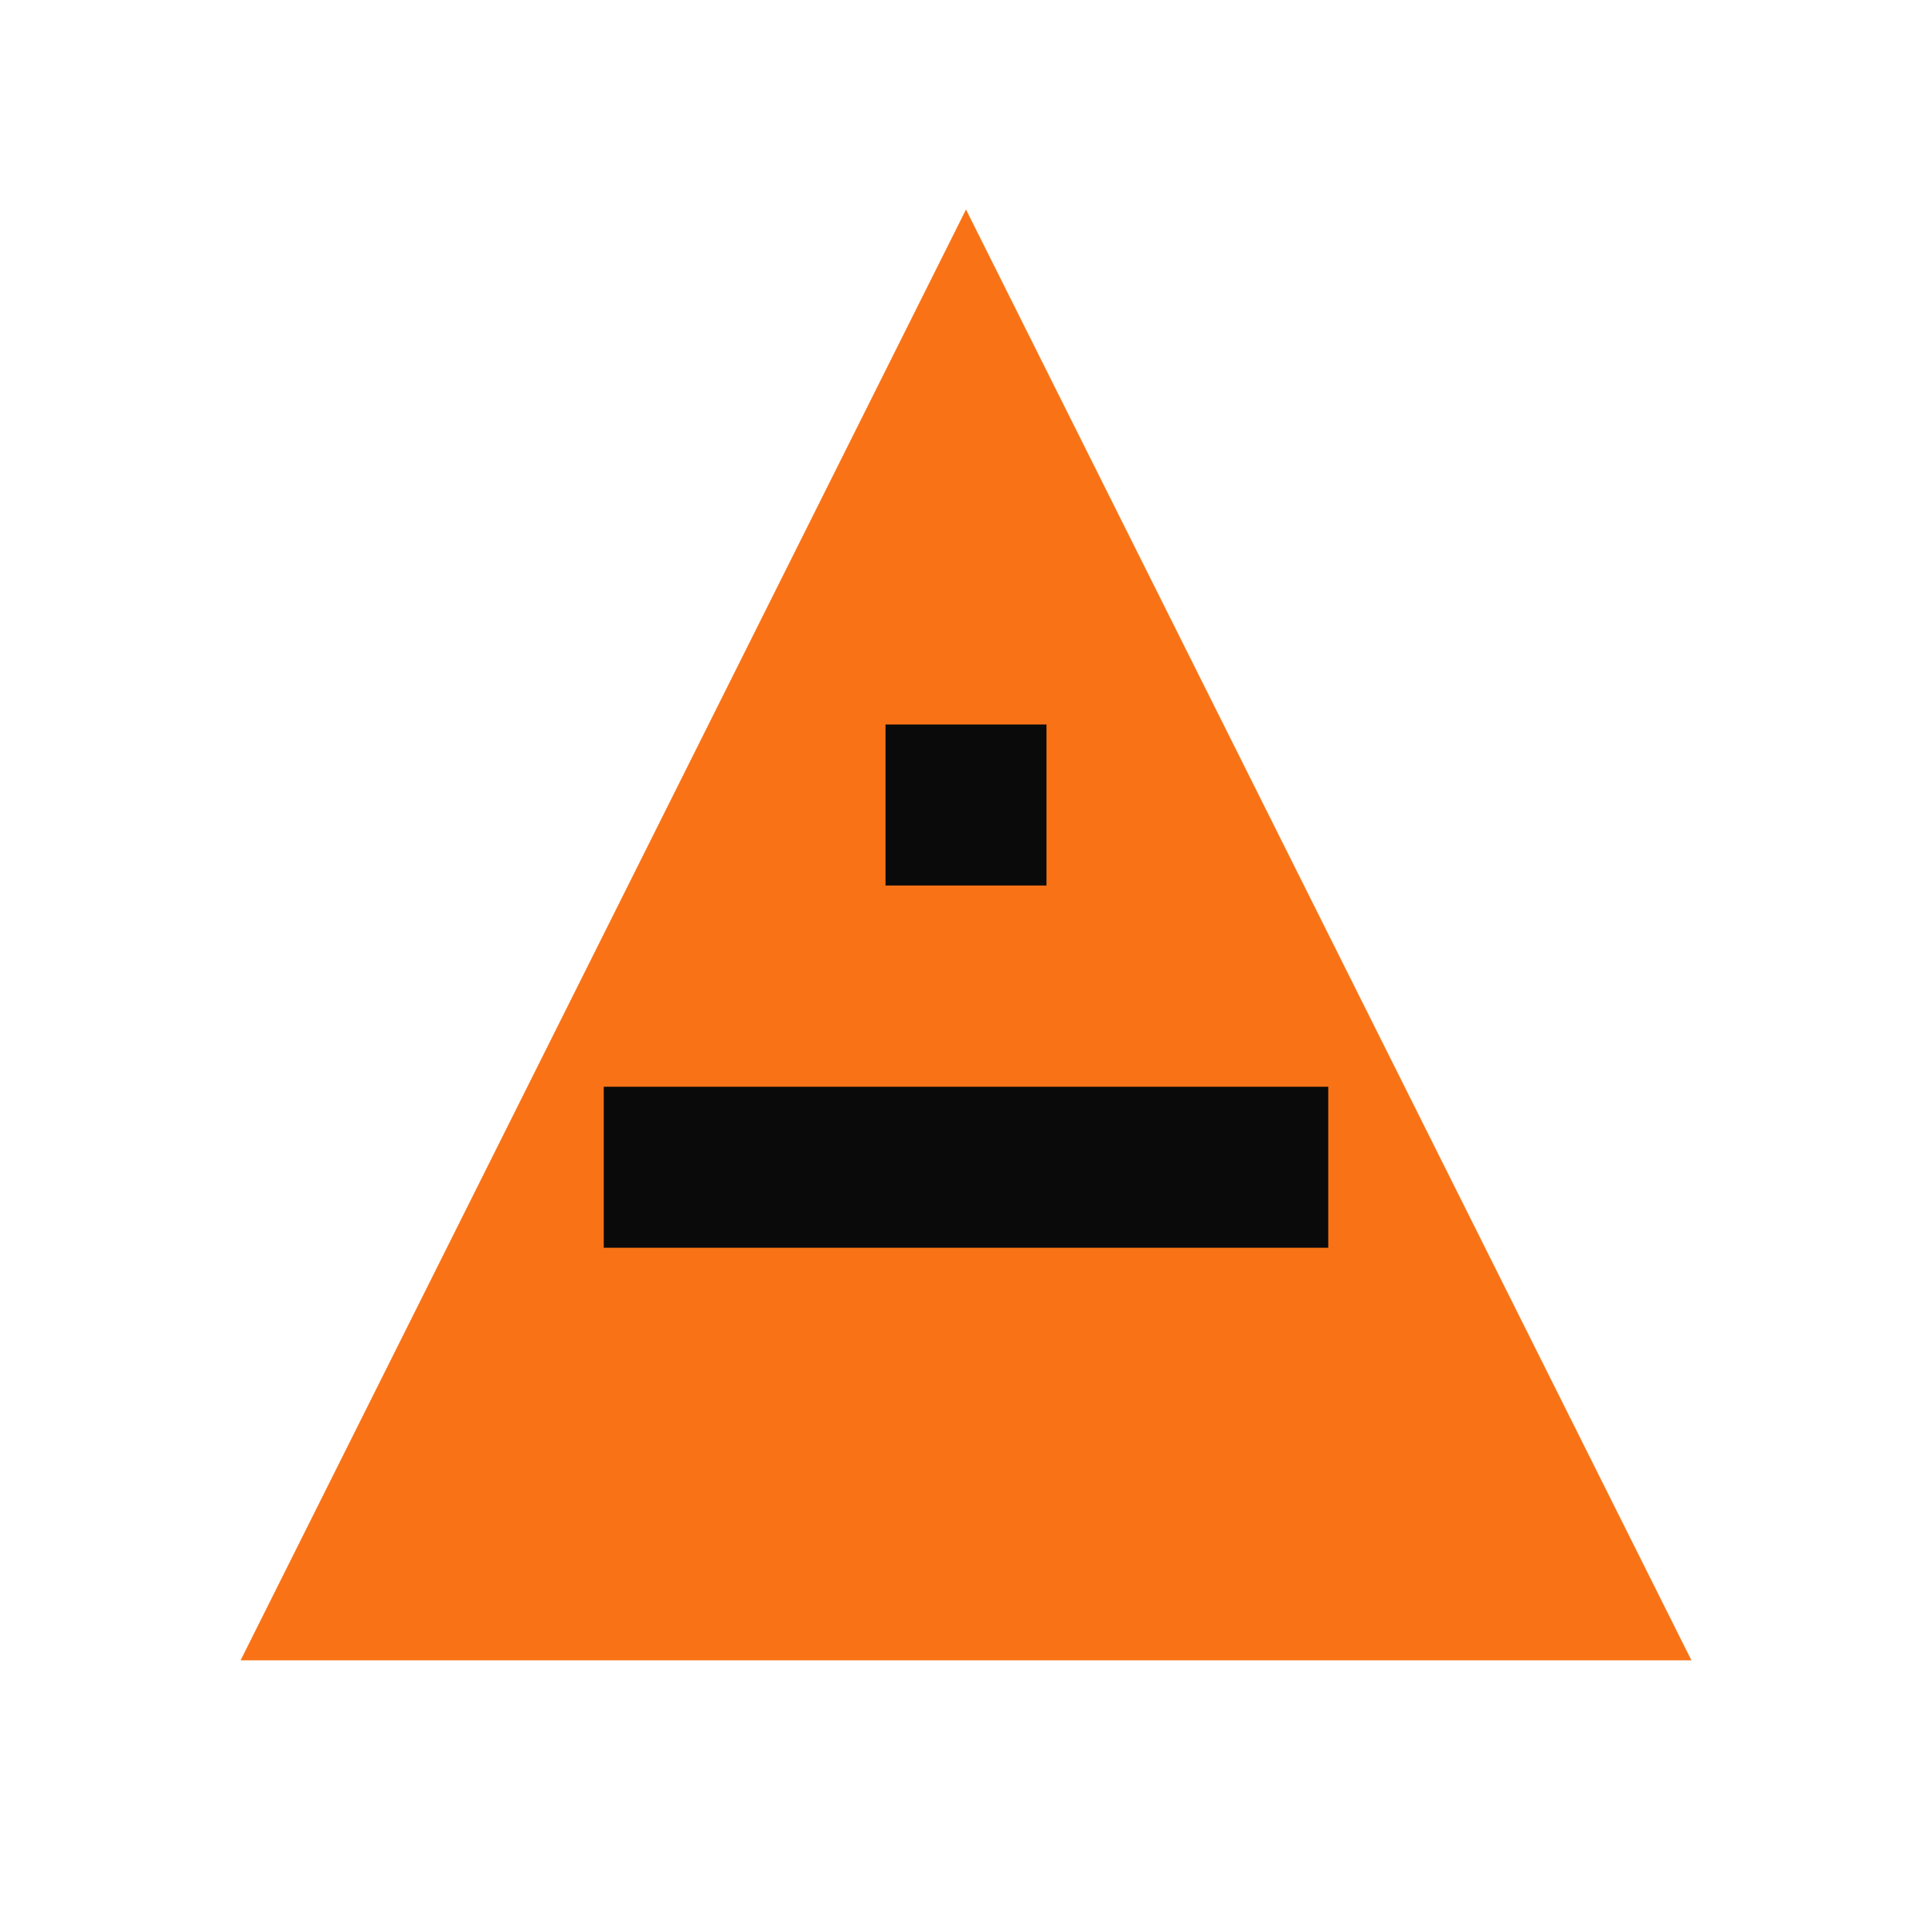
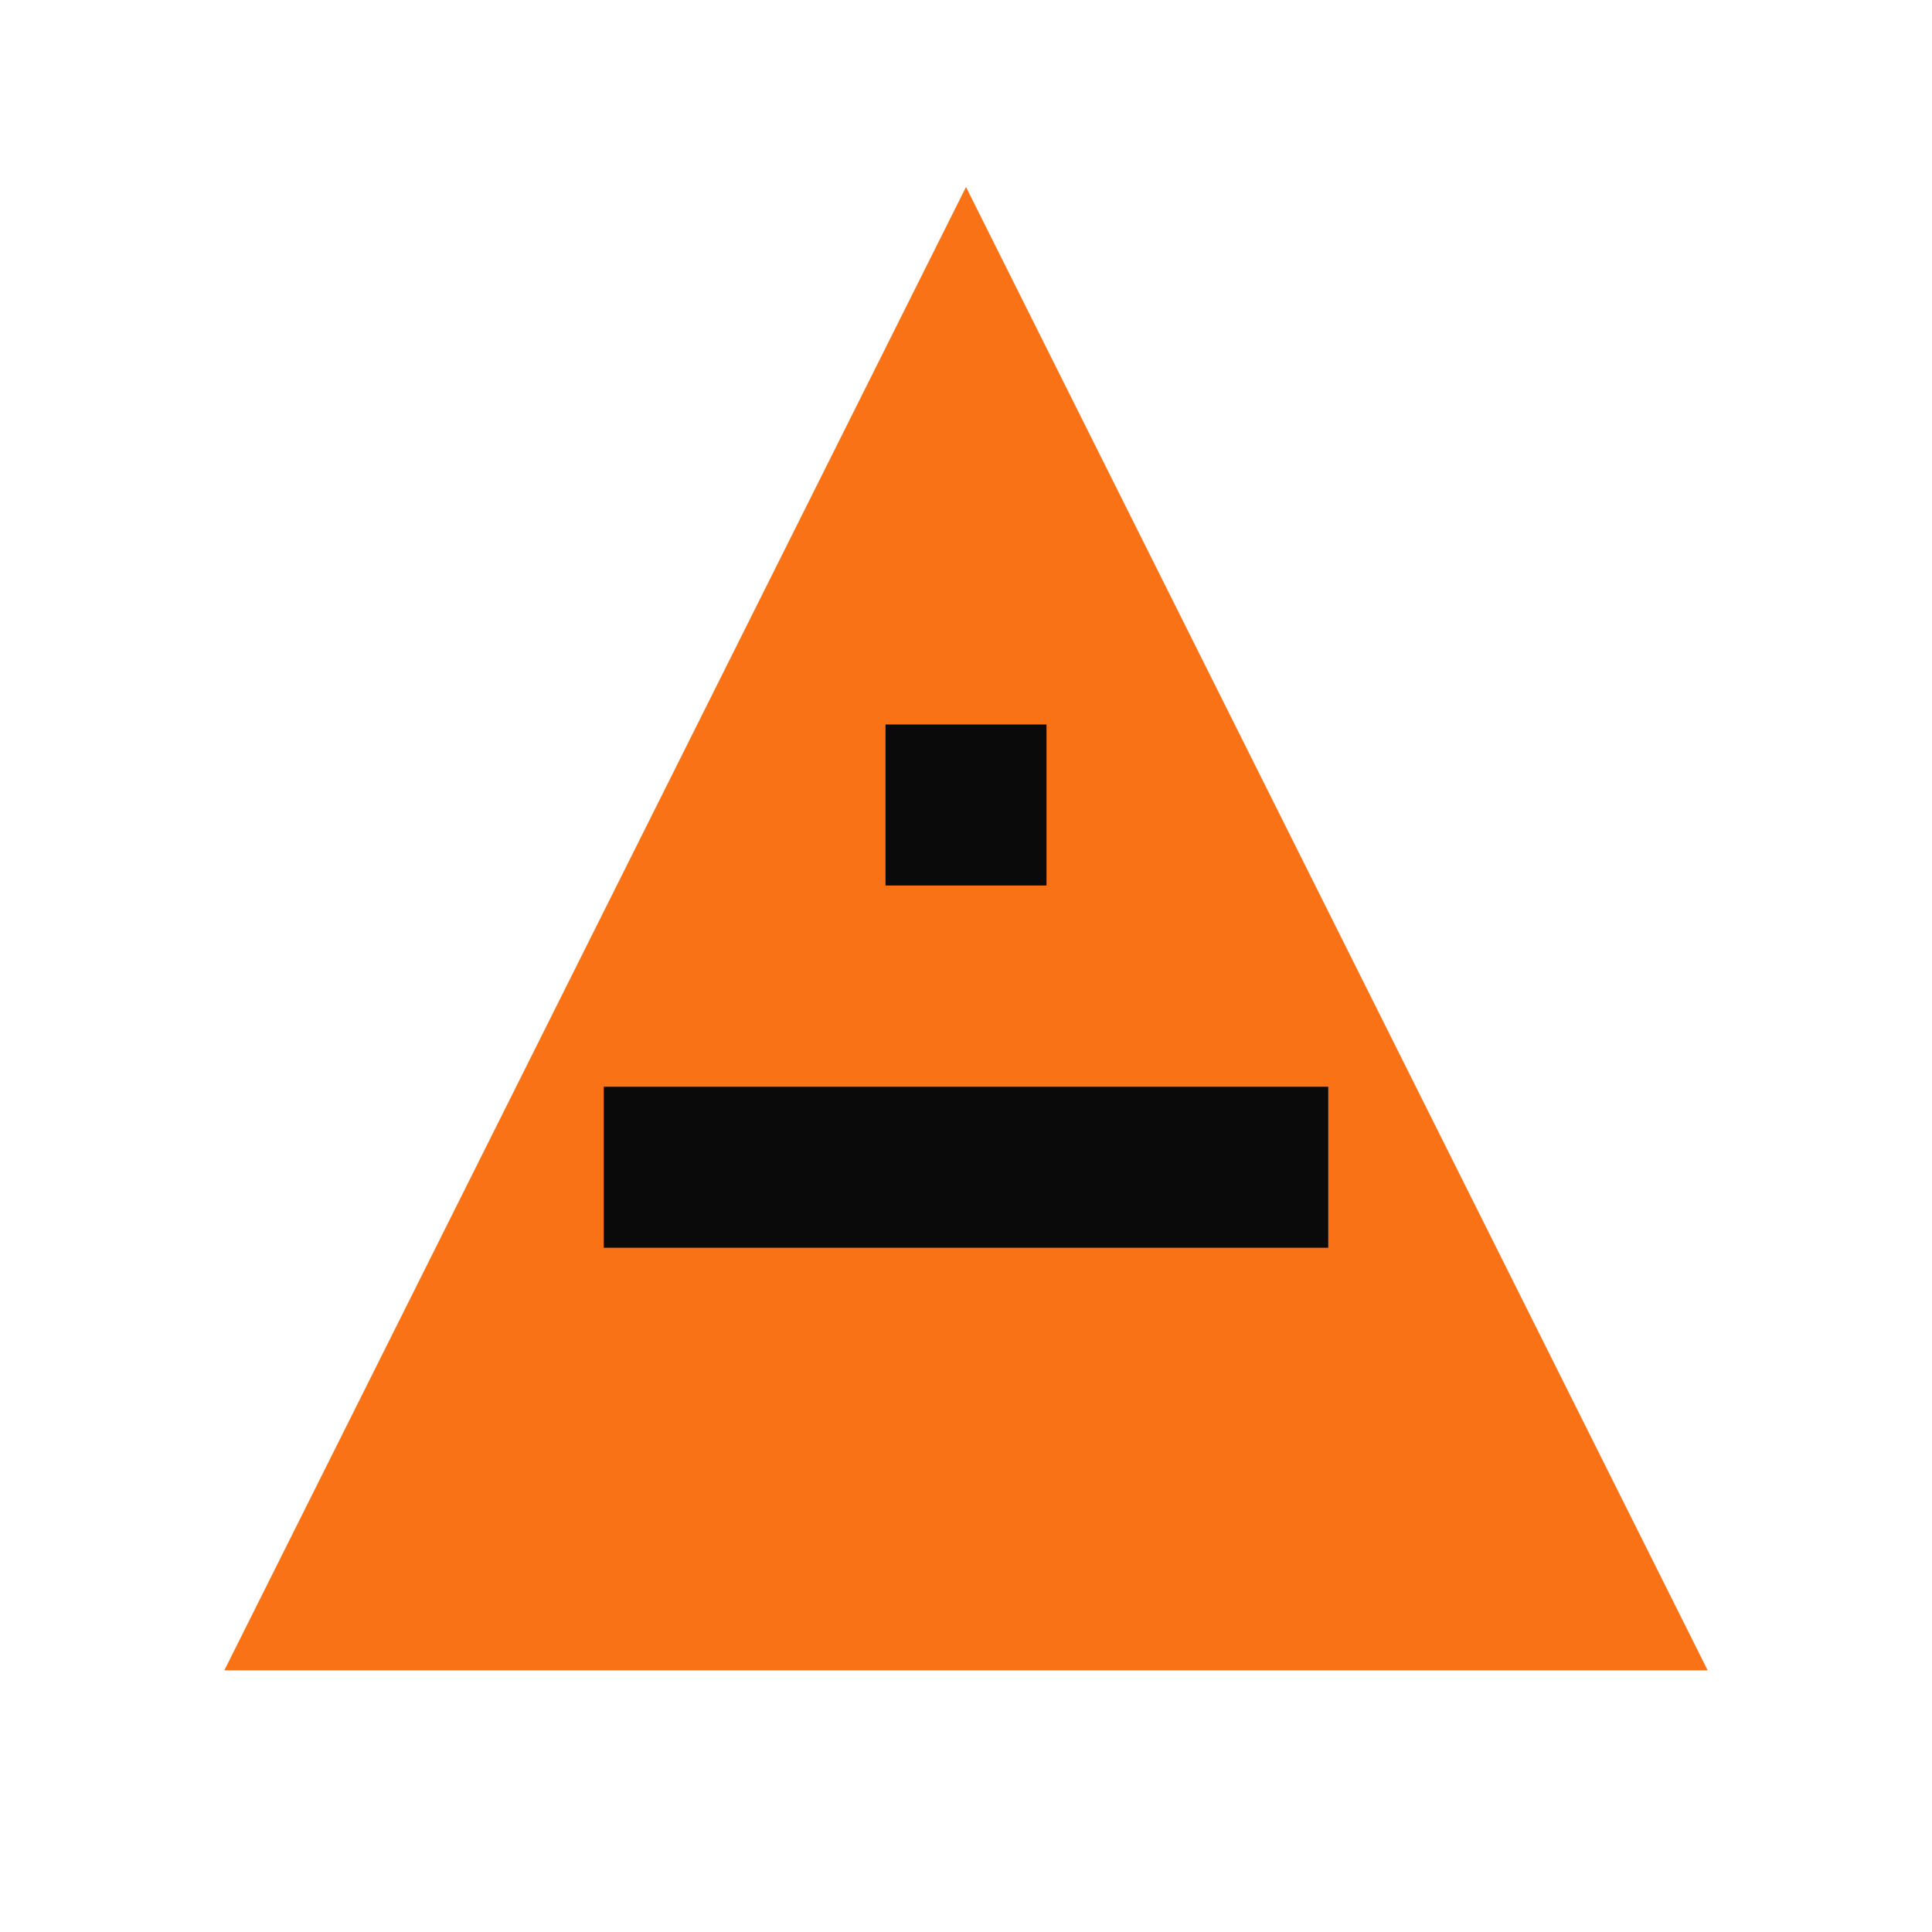
<svg xmlns="http://www.w3.org/2000/svg" viewBox="0 0 1024 1024" role="img" aria-label="oc·agent mark">
  <g transform="scale(42.66667 42.66667)">
-     <path d="M4 20 L12 4 L20 20 Z" fill="#f97316" stroke="#f97316" stroke-width="1.25" stroke-linejoin="miter" />
+     <path d="M4 20 L12 4 L20 20 Z" fill="#f97316" stroke="#f97316" stroke-width="1.5" stroke-linejoin="miter" />
    <rect x="7.5" y="13.5" width="9" height="2" fill="#0a0a0a" />
    <rect x="11" y="9" width="2" height="2" fill="#0a0a0a" />
  </g>
</svg>
